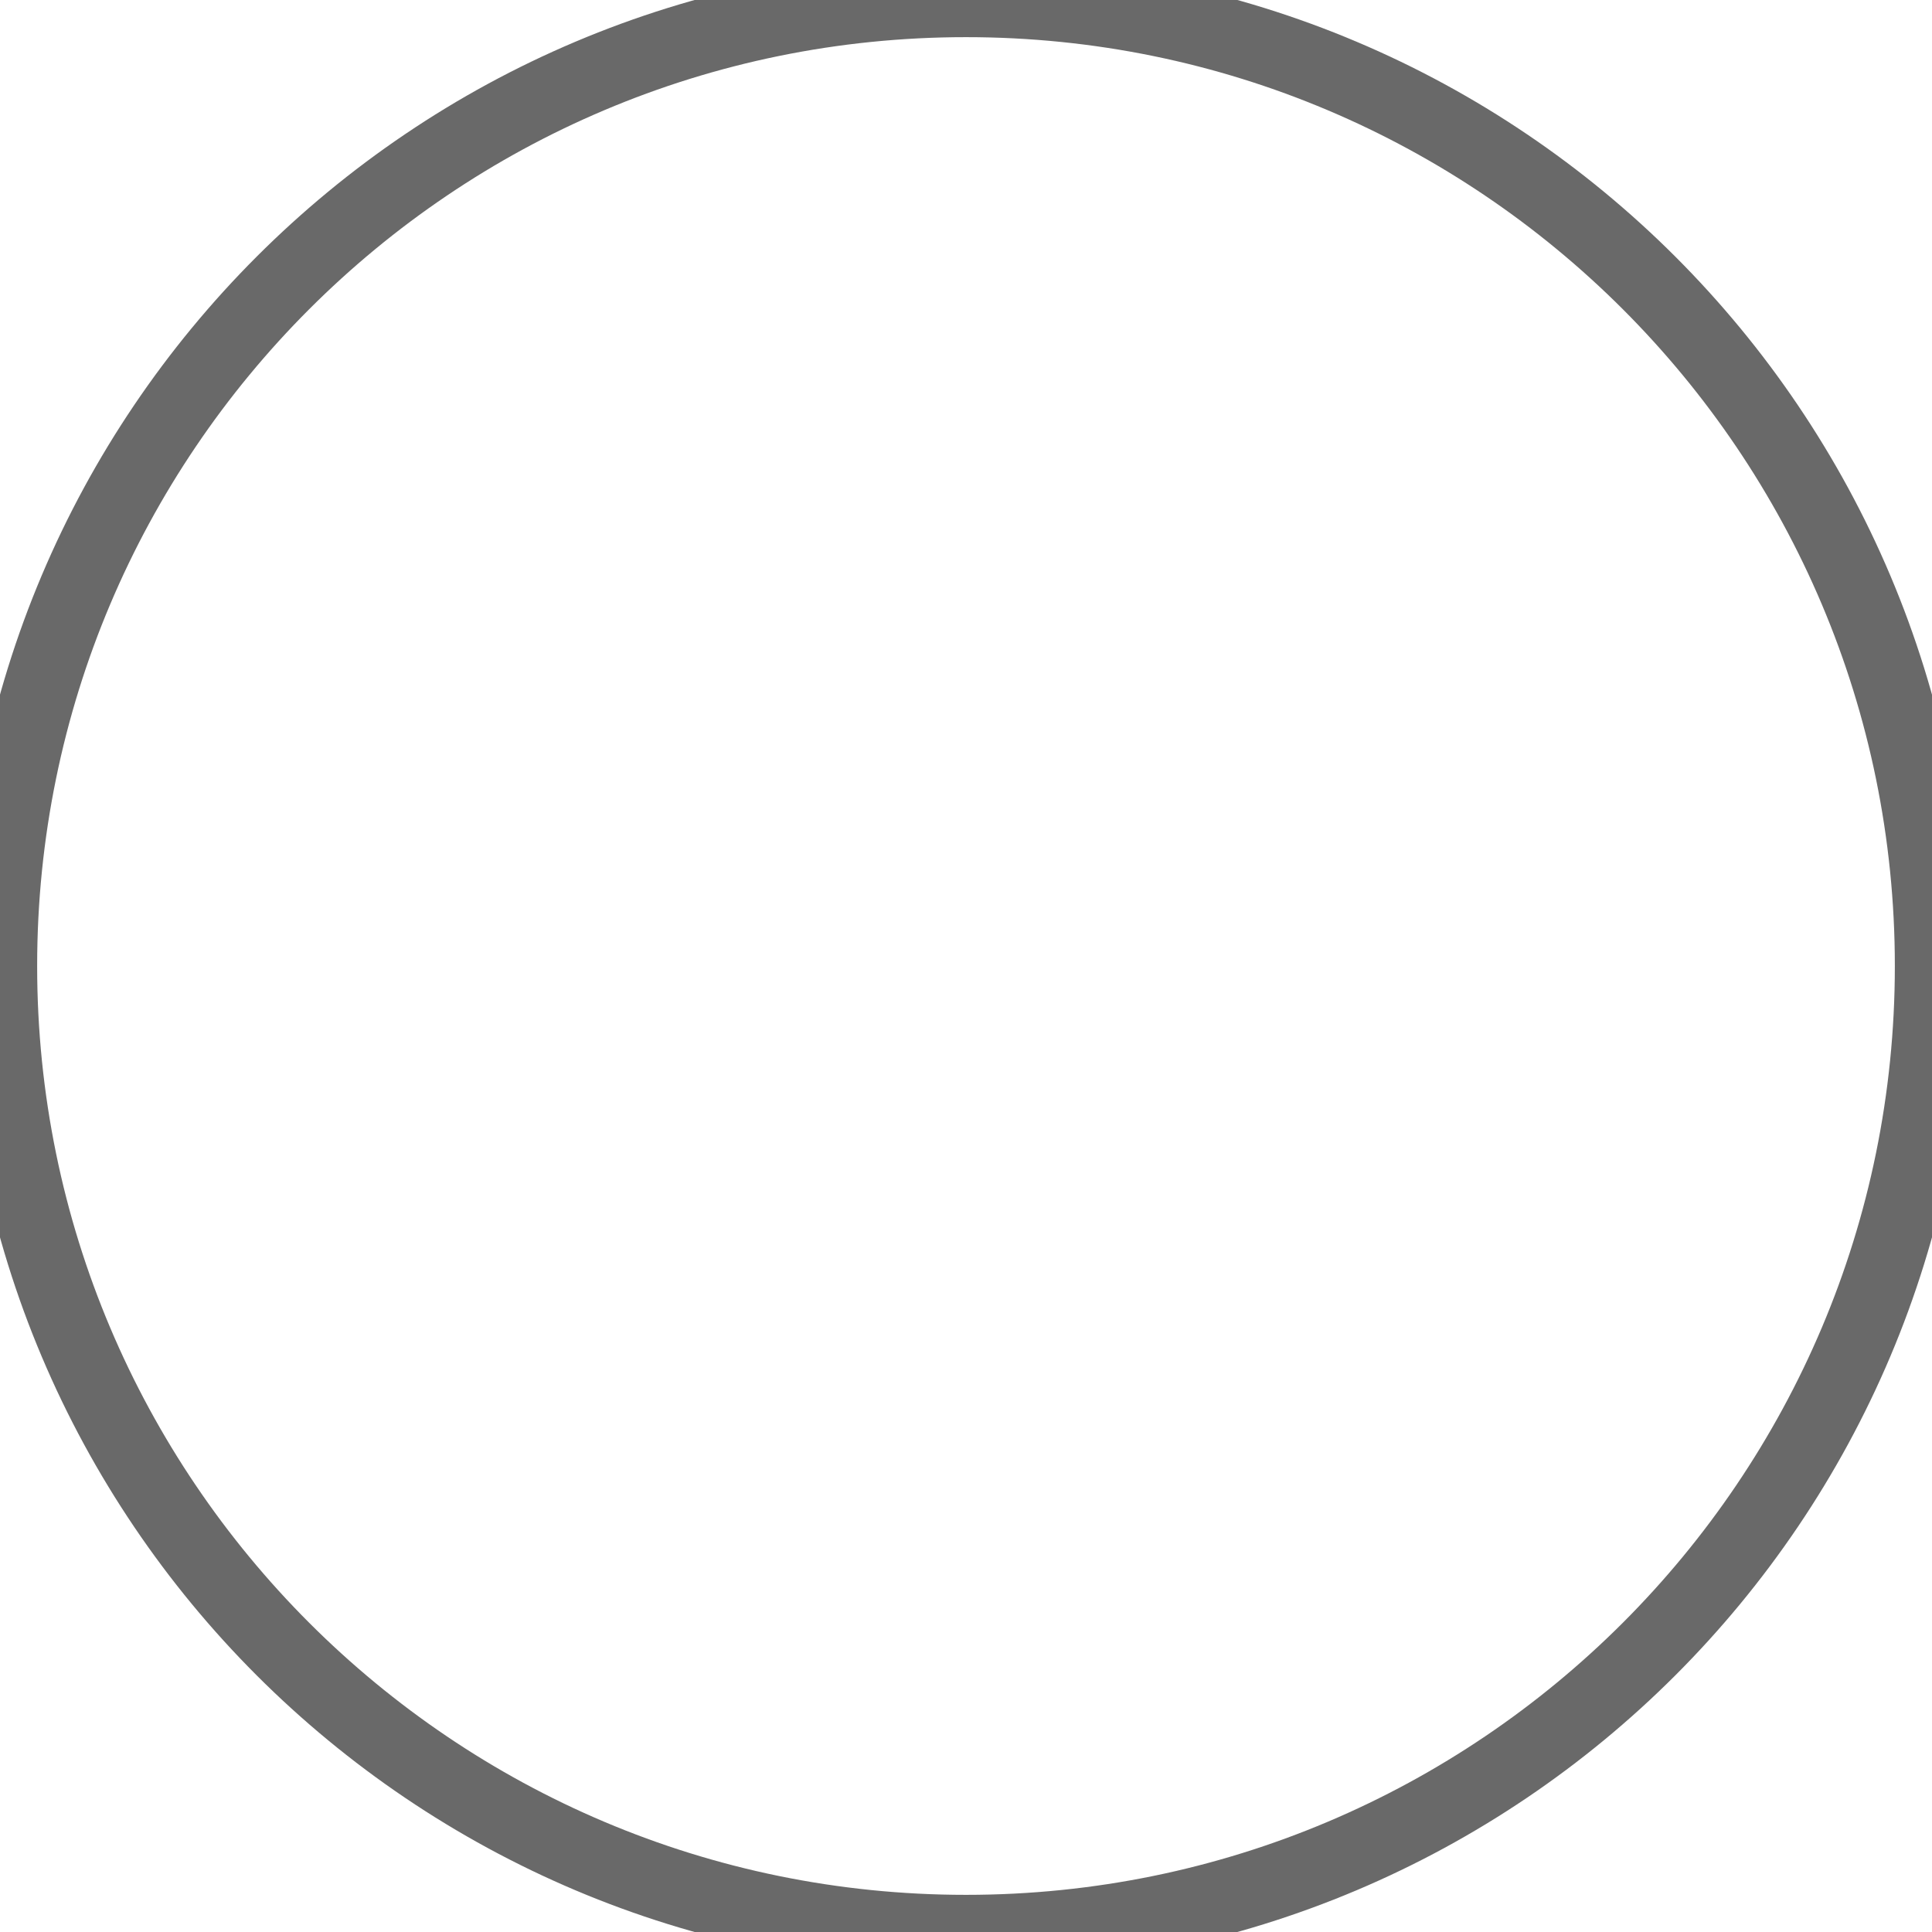
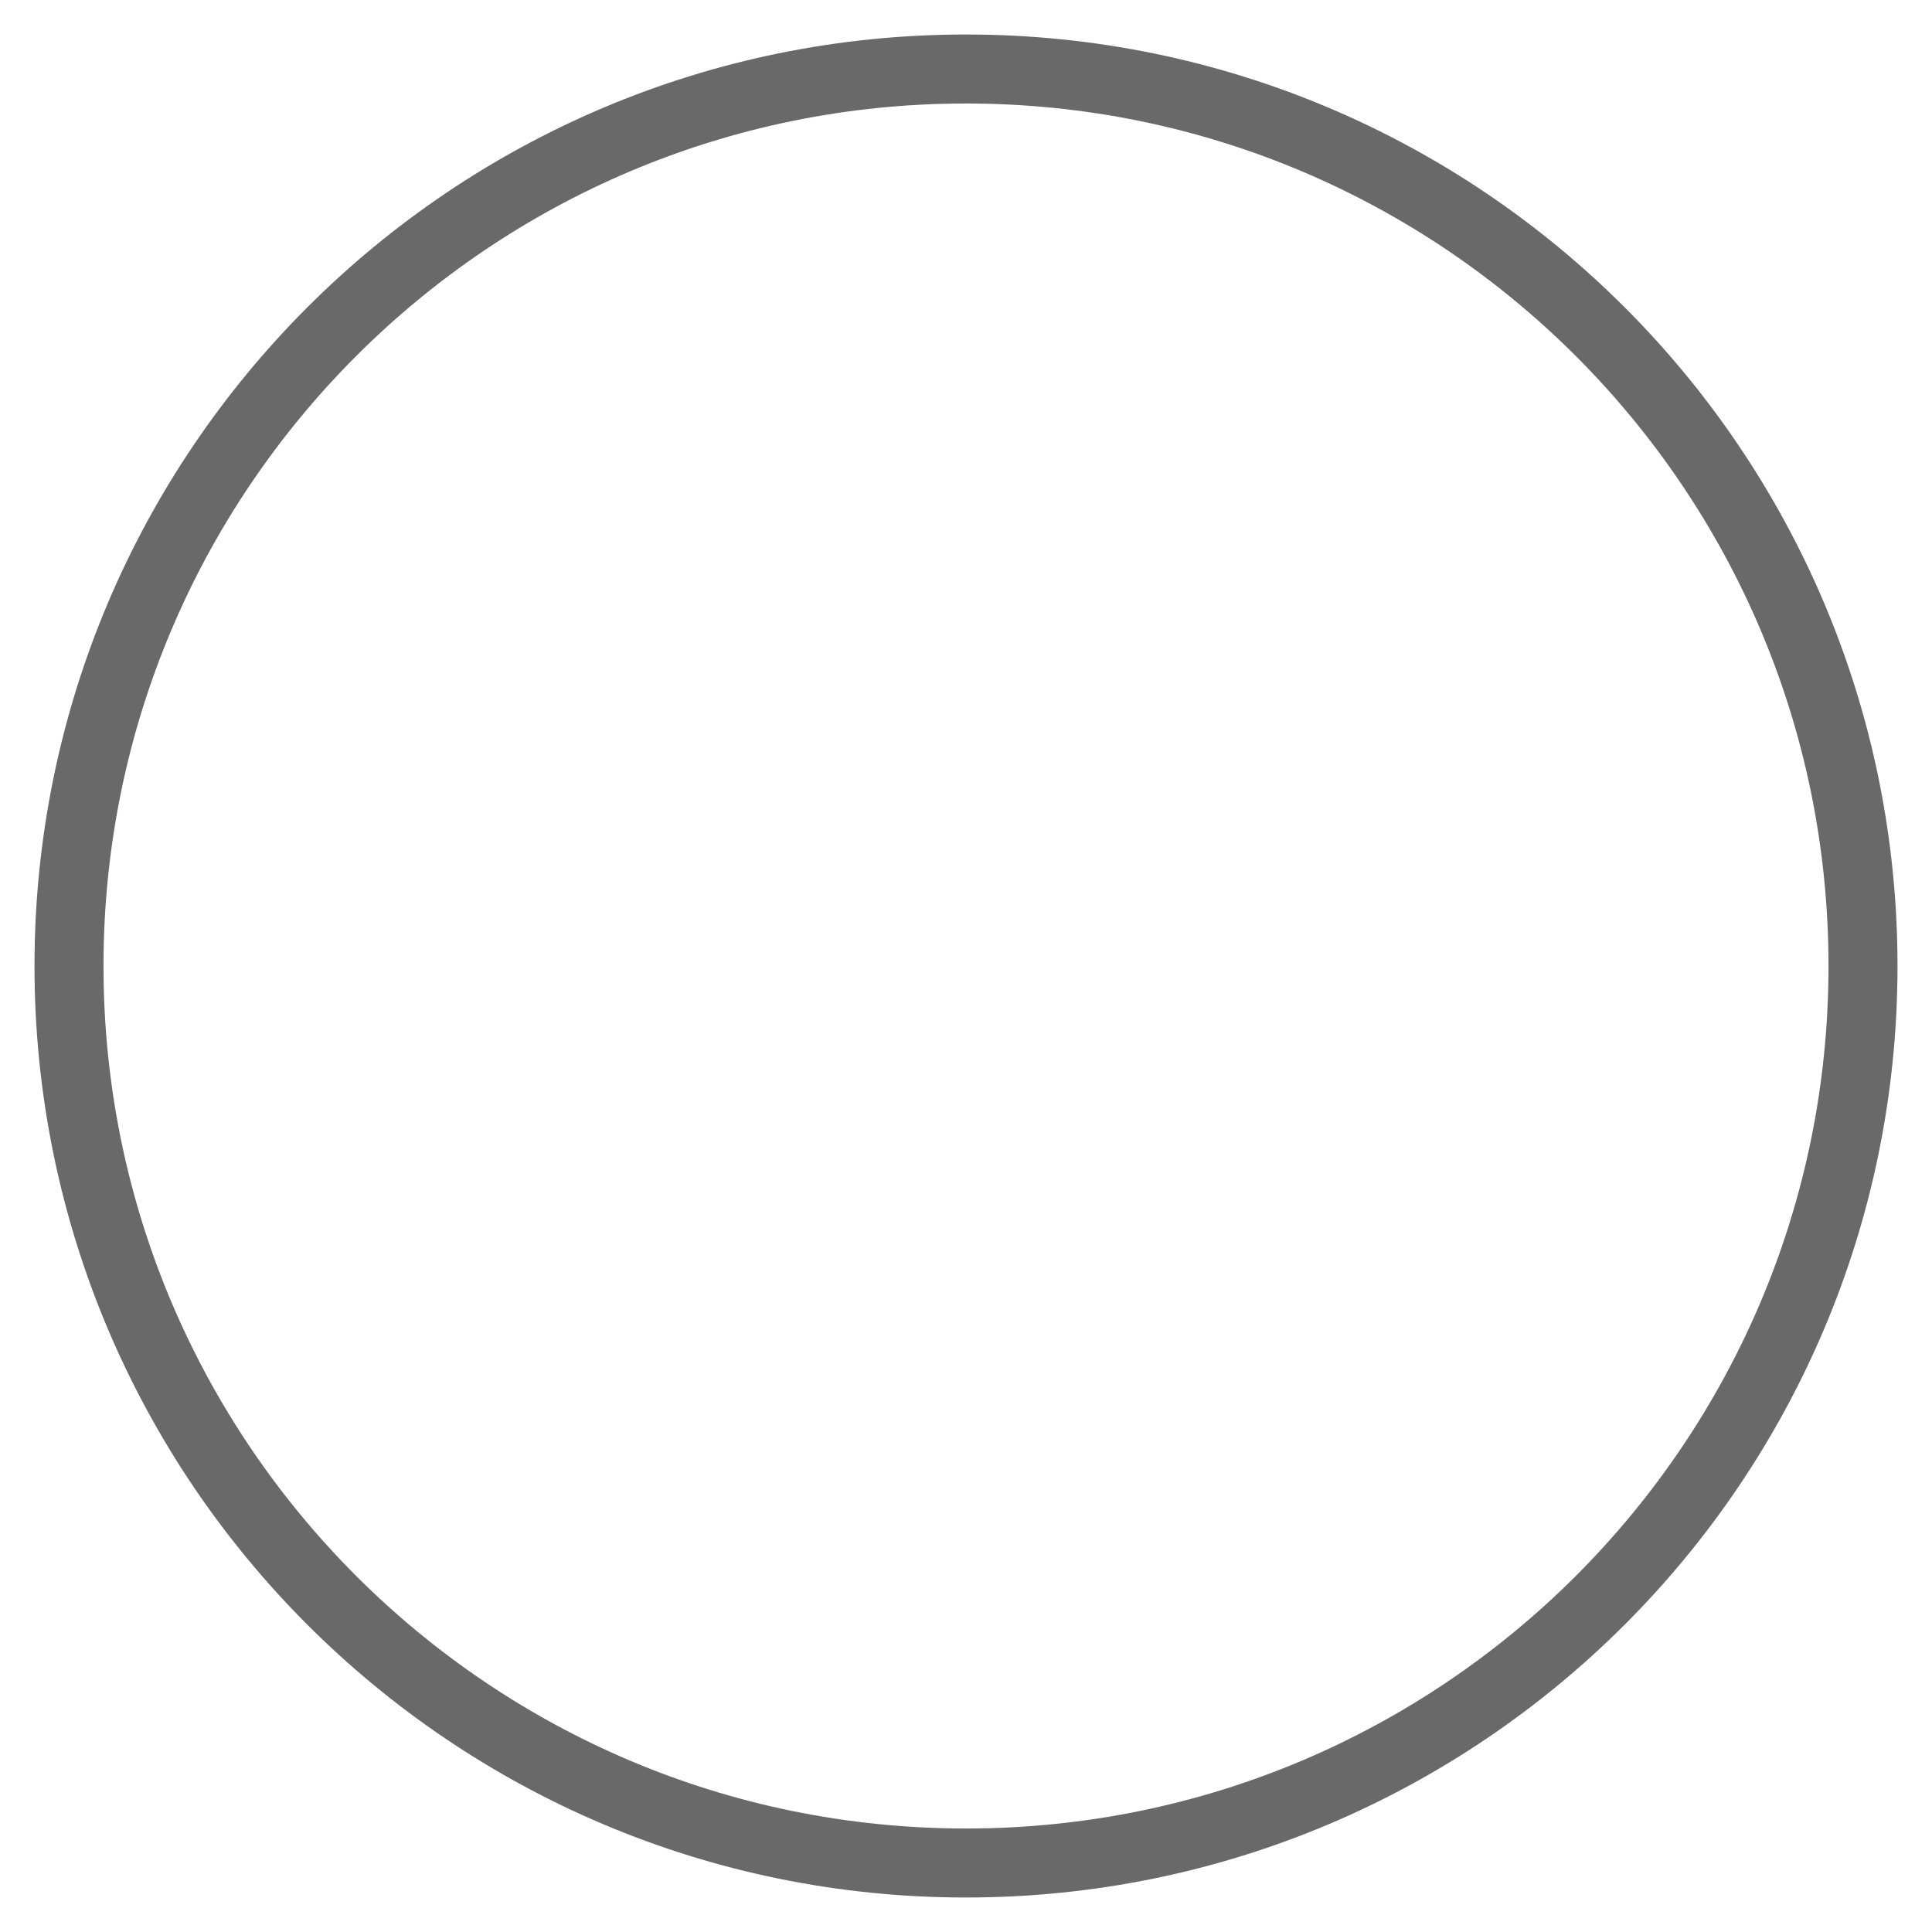
- <svg xmlns="http://www.w3.org/2000/svg" width="26" height="26" viewBox="0 0 26 26" fill="none">
+ <svg xmlns="http://www.w3.org/2000/svg" width="26" height="26" viewBox="-1 -1 28 28" fill="none">
  <path d="M 13 26 C 20.18 26 26 20.18 26 13 C 26 5.82 20.18 0 13 0 C 5.82 0 0 5.82 0 13 C 0 20.18 5.82 26 13 26 Z" fill="transparent" stroke="rgb(105,105,105)" />
</svg>
